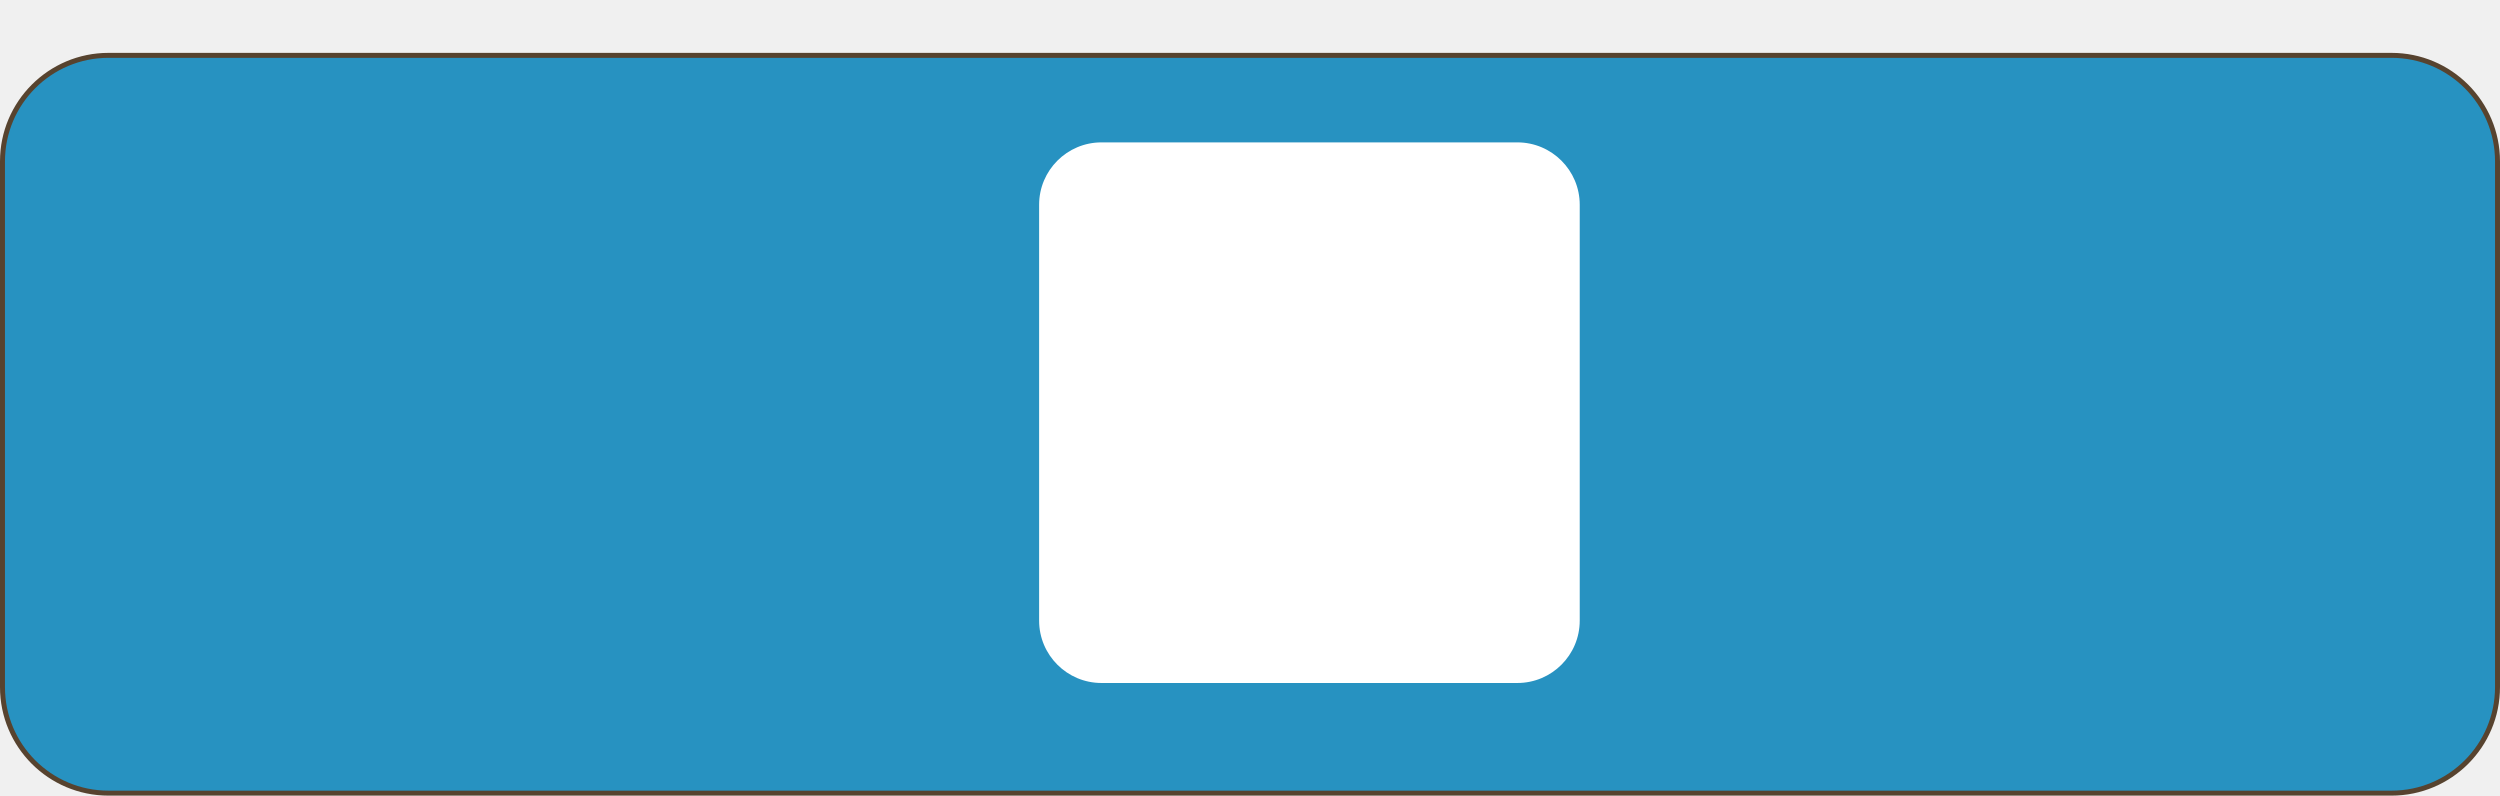
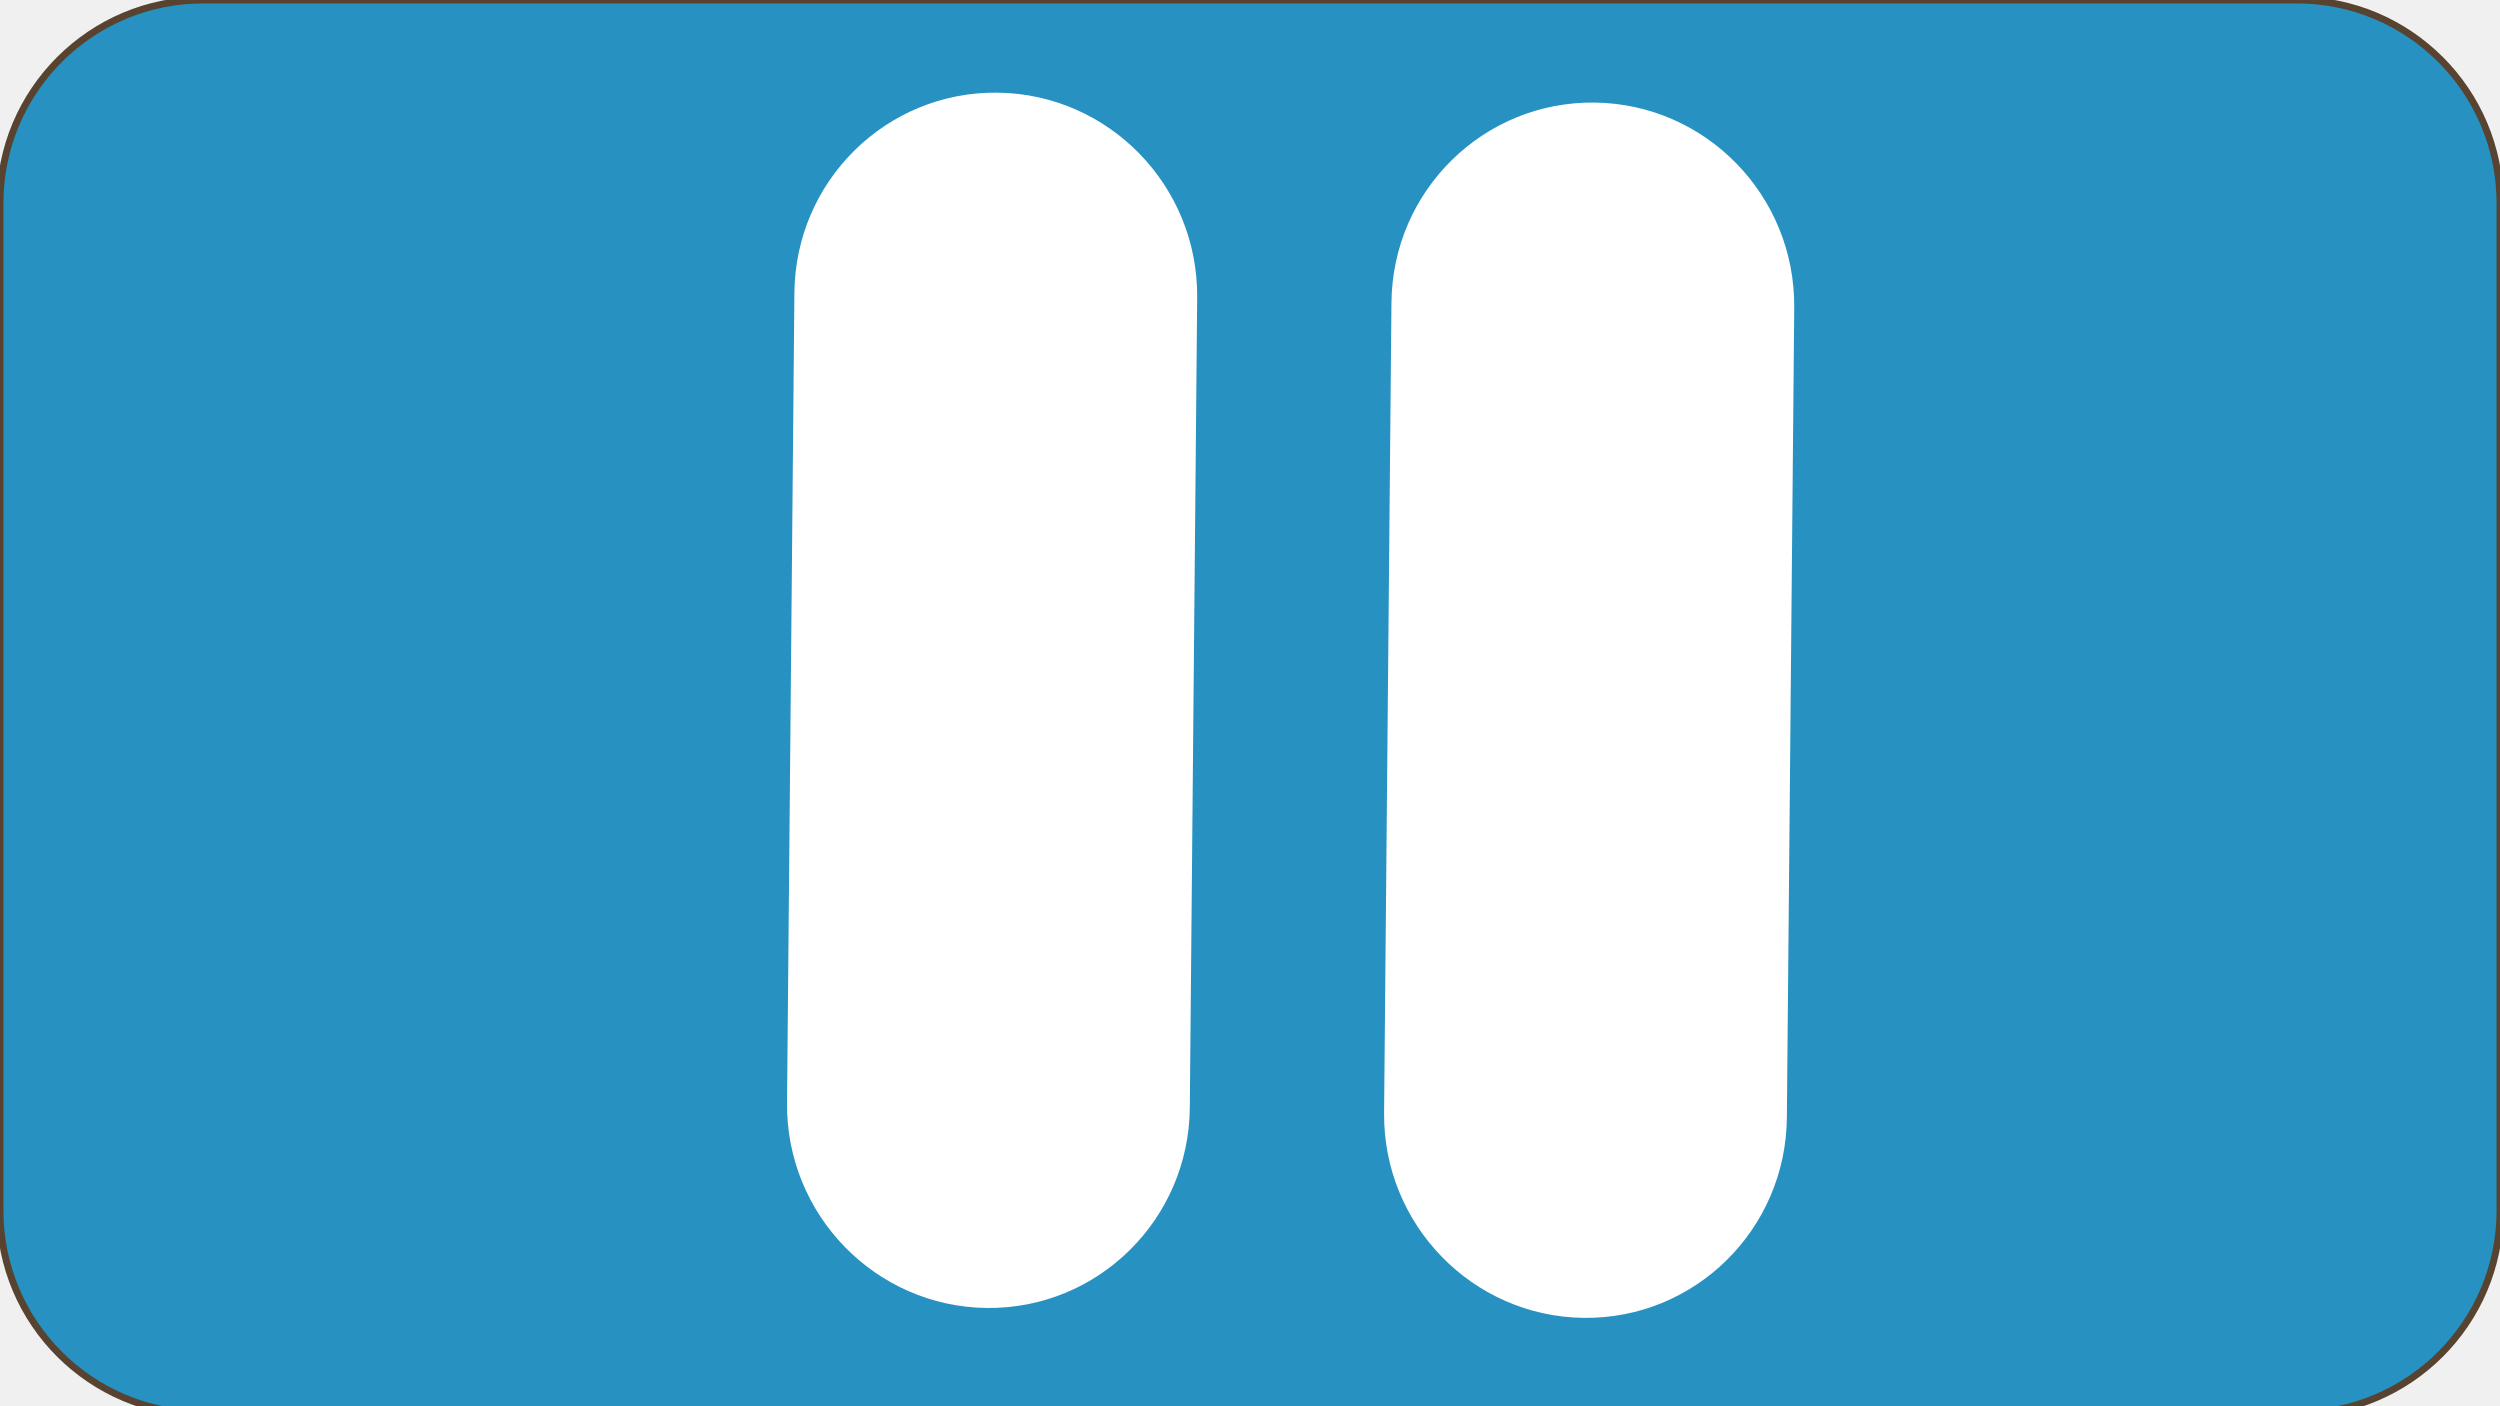
- <svg xmlns="http://www.w3.org/2000/svg" version="1.1" id="Capa_1" x="0px" y="0px" width="456.132" height="145.163" viewBox="0 0 456.132 145.163" xml:space="preserve">
-   <defs id="defs42">
-     <clipPath clipPathUnits="userSpaceOnUse" id="clipPath54">
-       <rect style="fill:#000080;fill-opacity:1;stroke:#57432f;stroke-opacity:1" id="rect56" width="143.726" height="159.696" x="151.711" y="41.255" />
+ <svg xmlns="http://www.w3.org/2000/svg" width="63.469mm" height="35.681mm" viewBox="0 0 63.469 35.681" version="1.1" id="svg978">
+   <defs id="defs972">
+     <clipPath clipPathUnits="userSpaceOnUse" id="clipPath982-1">
+       <rect style="fill:#ffffff;fill-opacity:1;stroke:#57432f;stroke-opacity:1" id="rect984-9" width="71.517" height="142.093" x="93.631" y="84.574" clip-path="none" />
    </clipPath>
-     <clipPath clipPathUnits="userSpaceOnUse" id="clipPath943">
-       <rect style="fill:#008900;fill-opacity:1;stroke:#57432f;stroke-opacity:1" id="rect945" width="138.329" height="108.217" x="94.925" y="100.571" />
+     <clipPath clipPathUnits="userSpaceOnUse" id="clipPath982-1-7">
+       <rect style="fill:#ffffff;fill-opacity:1;stroke:#57432f;stroke-opacity:1" id="rect984-9-5" width="71.517" height="142.093" x="93.631" y="84.574" clip-path="none" />
    </clipPath>
  </defs>
-   <rect style="fill:#2792c1;fill-opacity:1;stroke:#57432f;stroke-width:0.907;stroke-opacity:1" id="rect69" width="455.225" height="134.61" x="0.453" y="10.1" ry="19.346" />
-   <g id="g9" transform="translate(31.10832,-31.10846)">
- </g>
-   <g id="g11" transform="translate(31.10832,-31.10846)">
- </g>
-   <g id="g13" transform="translate(31.10832,-31.10846)">
- </g>
-   <g id="g15" transform="translate(31.10832,-31.10846)">
- </g>
-   <g id="g17" transform="translate(31.10832,-31.10846)">
- </g>
-   <g id="g19" transform="translate(31.10832,-31.10846)">
- </g>
-   <g id="g21" transform="translate(31.10832,-31.10846)">
- </g>
-   <g id="g23" transform="translate(31.10832,-31.10846)">
- </g>
-   <g id="g25" transform="translate(31.10832,-31.10846)">
- </g>
-   <g id="g27" transform="translate(31.10832,-31.10846)">
- </g>
-   <g id="g29" transform="translate(31.10832,-31.10846)">
- </g>
-   <g id="g31" transform="translate(31.10832,-31.10846)">
- </g>
-   <g id="g33" transform="translate(31.10832,-31.10846)">
- </g>
-   <g id="g35" transform="translate(31.10832,-31.10846)">
- </g>
-   <g id="g37" transform="translate(31.10832,-31.10846)">
- </g>
-   <g id="g4" transform="matrix(2.110563,0,0,2.110563,189.5909,25.97838)" style="fill:#ffffff;fill-opacity:1">
-     <path d="M 41.346,0 H 5.388 C 2.417,0 0,2.417 0,5.388 v 35.958 c 0,2.971 2.417,5.388 5.388,5.388 h 35.958 c 2.971,0 5.388,-2.417 5.388,-5.388 V 5.388 C 46.733,2.417 44.316,0 41.346,0 Z" id="path2" style="fill:#ffffff;fill-opacity:1" />
+   <g id="layer1" transform="translate(-4.551006,-131.1059)">
+     <rect style="fill:#2792c1;fill-opacity:1;stroke:#57432f;stroke-width:0.175;stroke-opacity:1" id="rect69-1" width="63.469" height="35.891" x="4.551" y="131.106" ry="5.158" />
+     <g id="g939-7" transform="matrix(0.3256291,0.00400375,-0.00297774,0.3275491,4.454048,97.19897)" clip-path="url(#clipPath982-1)" style="fill:#ffffff">
+       <g id="g881-9" style="fill:#ffffff">
+         <g id="_x33_58._Pause-2" style="fill:#ffffff">
+           <g id="g878-6" style="fill:#ffffff">
+             <path id="path876-0" d="m 125.632,109.931 c -8.666,0 -15.701,7.027 -15.701,15.701 v 62.793 c 0,8.668 7.035,15.701 15.701,15.701 8.666,0 15.701,-7.033 15.701,-15.701 v -62.793 c 0,-8.682 -7.035,-15.701 -15.701,-15.701 z M 293.002,78.529 C 249.646,3.434 153.618,-22.298 78.529,21.066 3.434,64.417 -22.298,160.44 21.066,235.532 c 43.35,75.095 139.375,100.83 214.465,57.47 75.096,-43.364 100.832,-139.384 57.471,-214.473 z M 219.834,265.8 C 159.767,300.492 82.94,279.906 48.258,219.827 13.568,159.76 34.161,82.933 94.23,48.259 154.301,13.569 231.124,34.153 265.808,94.23 300.493,154.305 279.906,231.115 219.834,265.8 Z M 188.432,109.931 c -8.664,0 -15.701,7.027 -15.701,15.701 v 62.793 c 0,8.668 7.037,15.709 15.701,15.709 8.668,0 15.701,-7.033 15.701,-15.709 v -62.793 c 0,-8.682 -7.033,-15.701 -15.701,-15.701 z" style="fill:#ffffff" />
+           </g>
+         </g>
+       </g>
+       <g id="g883-4" style="fill:#ffffff" />
+       <g id="g885-1" style="fill:#ffffff" />
+       <g id="g887-1" style="fill:#ffffff" />
+       <g id="g889-5" style="fill:#ffffff" />
+       <g id="g891-6" style="fill:#ffffff" />
+       <g id="g893-5" style="fill:#ffffff" />
+       <g id="g895-5" style="fill:#ffffff" />
+       <g id="g897-4" style="fill:#ffffff" />
+       <g id="g899-8" style="fill:#ffffff" />
+       <g id="g901-1" style="fill:#ffffff" />
+       <g id="g903-6" style="fill:#ffffff" />
+       <g id="g905-7" style="fill:#ffffff" />
+       <g id="g907-0" style="fill:#ffffff" />
+       <g id="g909-4" style="fill:#ffffff" />
+       <g id="g911-3" style="fill:#ffffff" />
+     </g>
+     <g id="g939-7-4" transform="matrix(0.3256291,0.00400375,-0.00297774,0.3275491,-10.70379,96.94753)" clip-path="url(#clipPath982-1-7)" style="fill:#ffffff">
+       <g id="g881-9-5" style="fill:#ffffff">
+         <g id="_x33_58._Pause-2-1" style="fill:#ffffff">
+           <g id="g878-6-2" style="fill:#ffffff">
+             <path id="path876-0-8" d="m 125.632,109.931 c -8.666,0 -15.701,7.027 -15.701,15.701 v 62.793 c 0,8.668 7.035,15.701 15.701,15.701 8.666,0 15.701,-7.033 15.701,-15.701 v -62.793 c 0,-8.682 -7.035,-15.701 -15.701,-15.701 z M 293.002,78.529 C 249.646,3.434 153.618,-22.298 78.529,21.066 3.434,64.417 -22.298,160.44 21.066,235.532 c 43.35,75.095 139.375,100.83 214.465,57.47 75.096,-43.364 100.832,-139.384 57.471,-214.473 z M 219.834,265.8 C 159.767,300.492 82.94,279.906 48.258,219.827 13.568,159.76 34.161,82.933 94.23,48.259 154.301,13.569 231.124,34.153 265.808,94.23 300.493,154.305 279.906,231.115 219.834,265.8 Z M 188.432,109.931 c -8.664,0 -15.701,7.027 -15.701,15.701 v 62.793 c 0,8.668 7.037,15.709 15.701,15.709 8.668,0 15.701,-7.033 15.701,-15.709 v -62.793 c 0,-8.682 -7.033,-15.701 -15.701,-15.701 z" style="fill:#ffffff" />
+           </g>
+         </g>
+       </g>
+       <g id="g883-4-2" style="fill:#ffffff" />
+       <g id="g885-1-2" style="fill:#ffffff" />
+       <g id="g887-1-6" style="fill:#ffffff" />
+       <g id="g889-5-5" style="fill:#ffffff" />
+       <g id="g891-6-5" style="fill:#ffffff" />
+       <g id="g893-5-1" style="fill:#ffffff" />
+       <g id="g895-5-1" style="fill:#ffffff" />
+       <g id="g897-4-2" style="fill:#ffffff" />
+       <g id="g899-8-7" style="fill:#ffffff" />
+       <g id="g901-1-3" style="fill:#ffffff" />
+       <g id="g903-6-5" style="fill:#ffffff" />
+       <g id="g905-7-1" style="fill:#ffffff" />
+       <g id="g907-0-3" style="fill:#ffffff" />
+       <g id="g909-4-4" style="fill:#ffffff" />
+       <g id="g911-3-8" style="fill:#ffffff" />
+     </g>
  </g>
-   <g id="g6" transform="matrix(2.110563,0,0,2.110563,181.5909,25.97838)" style="fill:#ffffff;fill-opacity:1" />
-   <g id="g8" transform="matrix(2.110563,0,0,2.110563,181.5909,25.97838)" style="fill:#ffffff;fill-opacity:1" />
-   <g id="g10" transform="matrix(2.110563,0,0,2.110563,181.5909,25.97838)" style="fill:#ffffff;fill-opacity:1" />
-   <g id="g12" transform="matrix(2.110563,0,0,2.110563,181.5909,25.97838)" style="fill:#ffffff;fill-opacity:1" />
-   <g id="g14" transform="matrix(2.110563,0,0,2.110563,181.5909,25.97838)" style="fill:#ffffff;fill-opacity:1" />
-   <g id="g16" transform="matrix(2.110563,0,0,2.110563,181.5909,25.97838)" style="fill:#ffffff;fill-opacity:1" />
-   <g id="g18" transform="matrix(2.110563,0,0,2.110563,181.5909,25.97838)" style="fill:#ffffff;fill-opacity:1" />
-   <g id="g20" transform="matrix(2.110563,0,0,2.110563,181.5909,25.97838)" style="fill:#ffffff;fill-opacity:1" />
-   <g id="g22" transform="matrix(2.110563,0,0,2.110563,181.5909,25.97838)" style="fill:#ffffff;fill-opacity:1" />
-   <g id="g24" transform="matrix(2.110563,0,0,2.110563,181.5909,25.97838)" style="fill:#ffffff;fill-opacity:1" />
-   <g id="g26" transform="matrix(2.110563,0,0,2.110563,181.5909,25.97838)" style="fill:#ffffff;fill-opacity:1" />
-   <g id="g28" transform="matrix(2.110563,0,0,2.110563,181.5909,25.97838)" style="fill:#ffffff;fill-opacity:1" />
-   <g id="g30" transform="matrix(2.110563,0,0,2.110563,181.5909,25.97838)" style="fill:#ffffff;fill-opacity:1" />
-   <g id="g32" transform="matrix(2.110563,0,0,2.110563,181.5909,25.97838)" style="fill:#ffffff;fill-opacity:1" />
-   <g id="g34" transform="matrix(2.110563,0,0,2.110563,181.5909,25.97838)" style="fill:#ffffff;fill-opacity:1" />
</svg>
